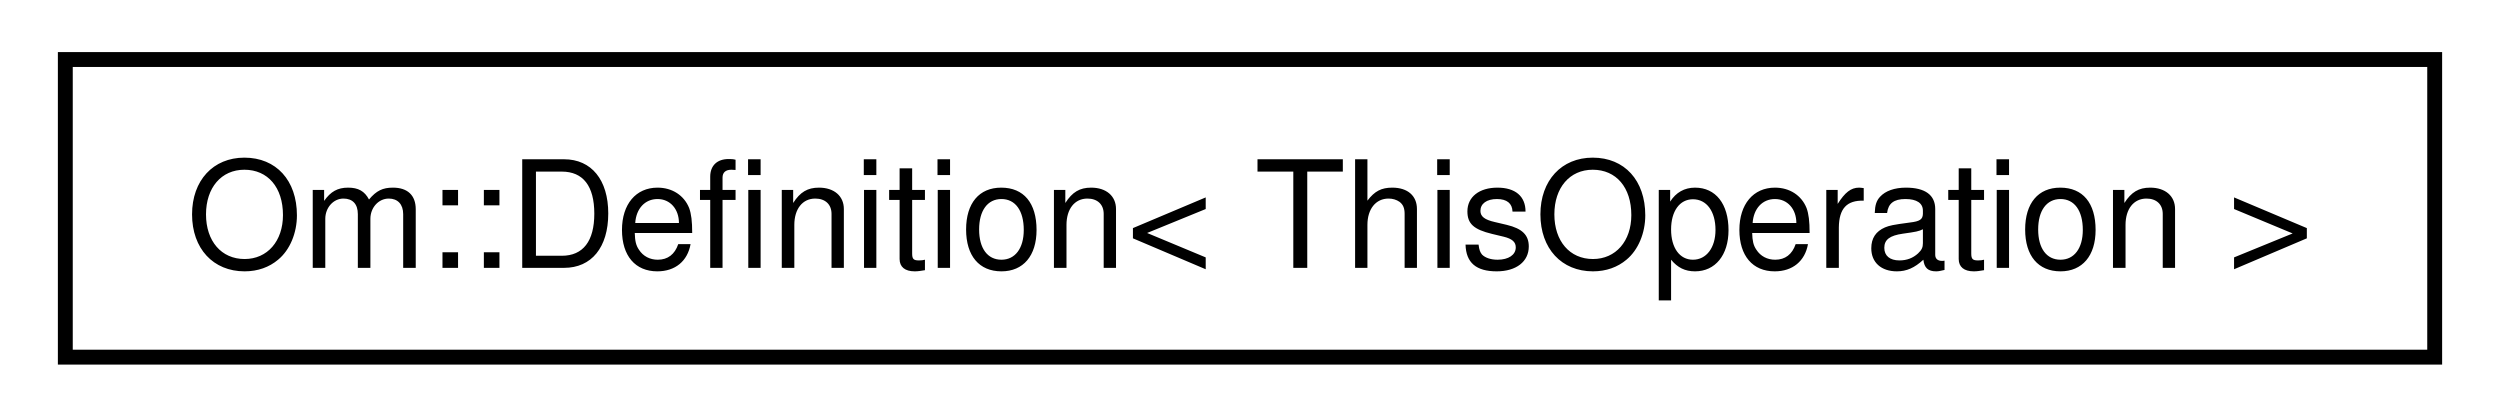
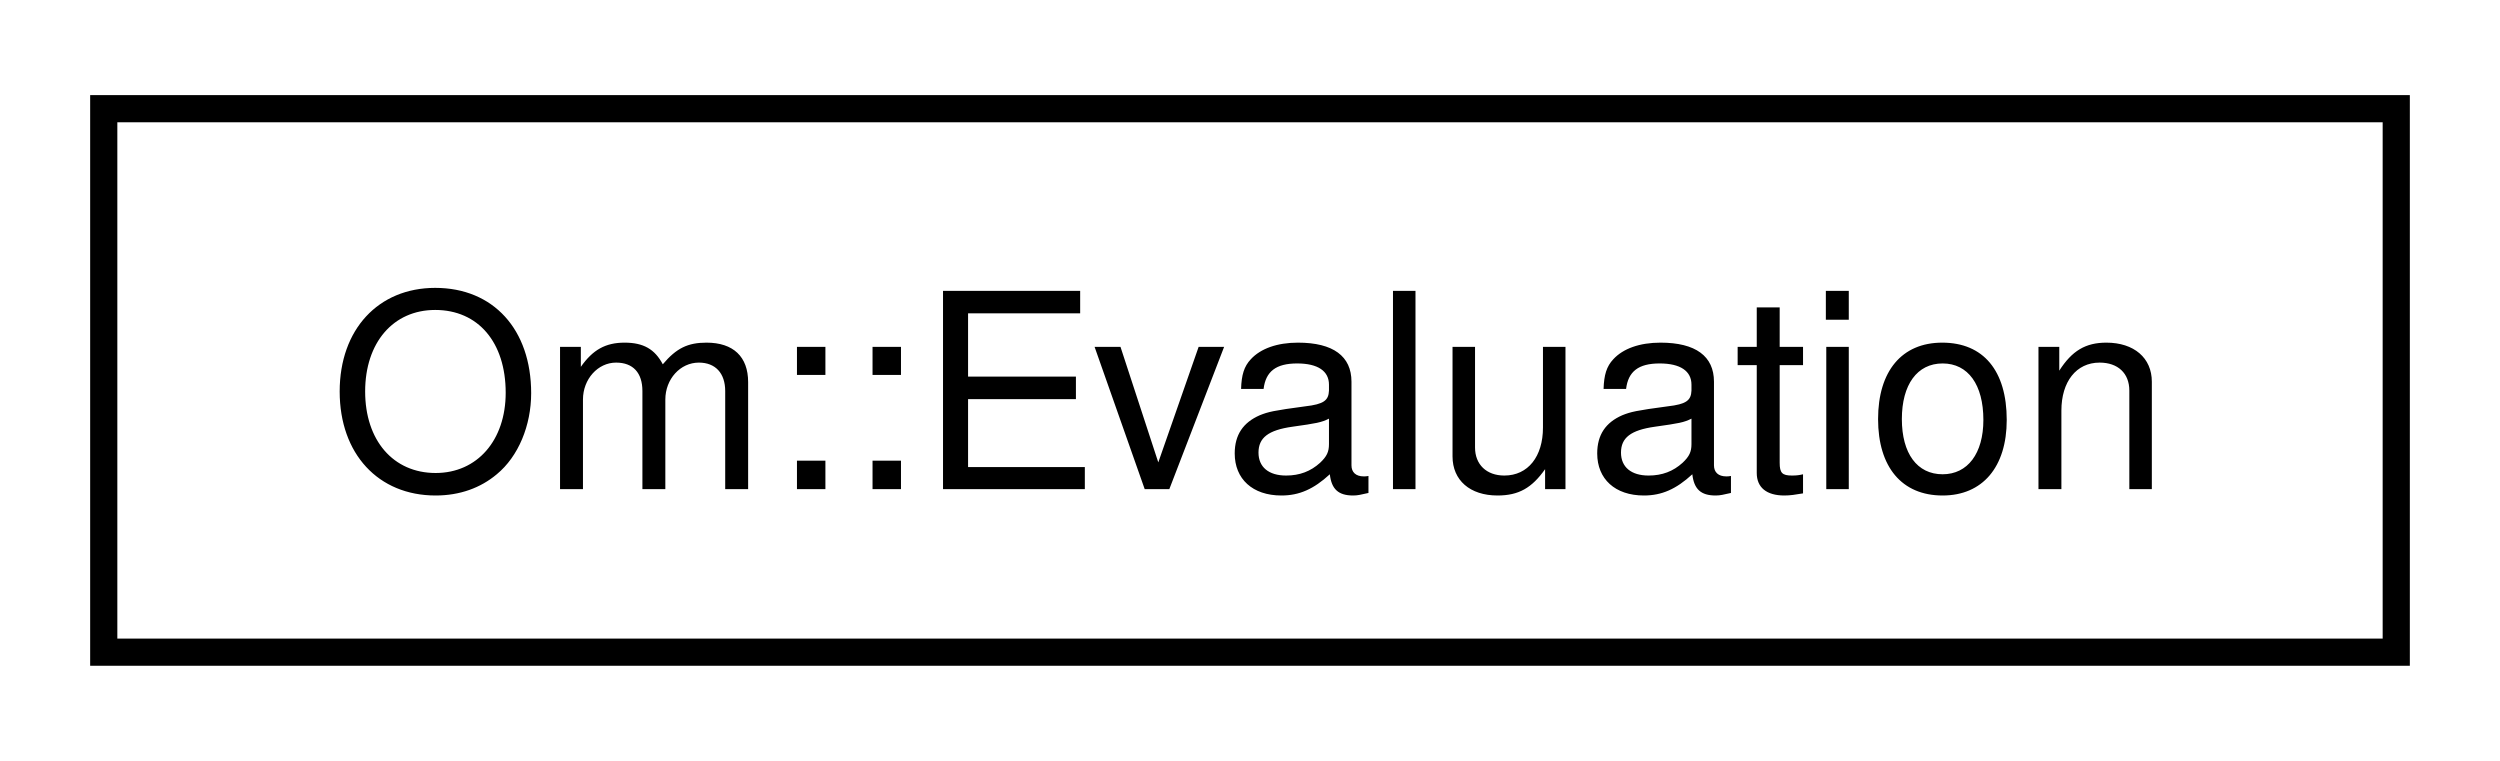
- <svg xmlns="http://www.w3.org/2000/svg" xmlns:xlink="http://www.w3.org/1999/xlink" width="168pt" height="28pt" viewBox="0.00 0.00 168.00 28.00">
+ <svg xmlns="http://www.w3.org/2000/svg" xmlns:xlink="http://www.w3.org/1999/xlink" width="92pt" height="28pt" viewBox="0.00 0.00 92.00 28.00">
  <g id="graph0" class="graph" transform="scale(1 1) rotate(0) translate(4 24)">
    <g id="node1" class="node">
      <g id="a_node1">
-         <a xlink:href="class_om_1_1_definition.html" target="_top" xlink:title="An inserter of an Operation into the static System instance.">
-           <polygon fill="none" stroke="black" points="0.389,-0 0.389,-20 159.611,-20 159.611,-0 0.389,-0" />
-           <text text-anchor="middle" x="80" y="-6" font-family="Helvetica,sans-Serif" font-size="10.00">Om::Definition&lt; ThisOperation &gt;</text>
+         <a xlink:href="class_om_1_1_evaluation.html" target="_top" xlink:title="The current evaluation.">
+           <polygon fill="none" stroke="black" points="-0.182,-0 -0.182,-20 84.182,-20 84.182,-0 -0.182,-0" />
+           <text text-anchor="middle" x="42" y="-6" font-family="Helvetica,sans-Serif" font-size="10.00">Om::Evaluation</text>
        </a>
      </g>
    </g>
  </g>
</svg>
